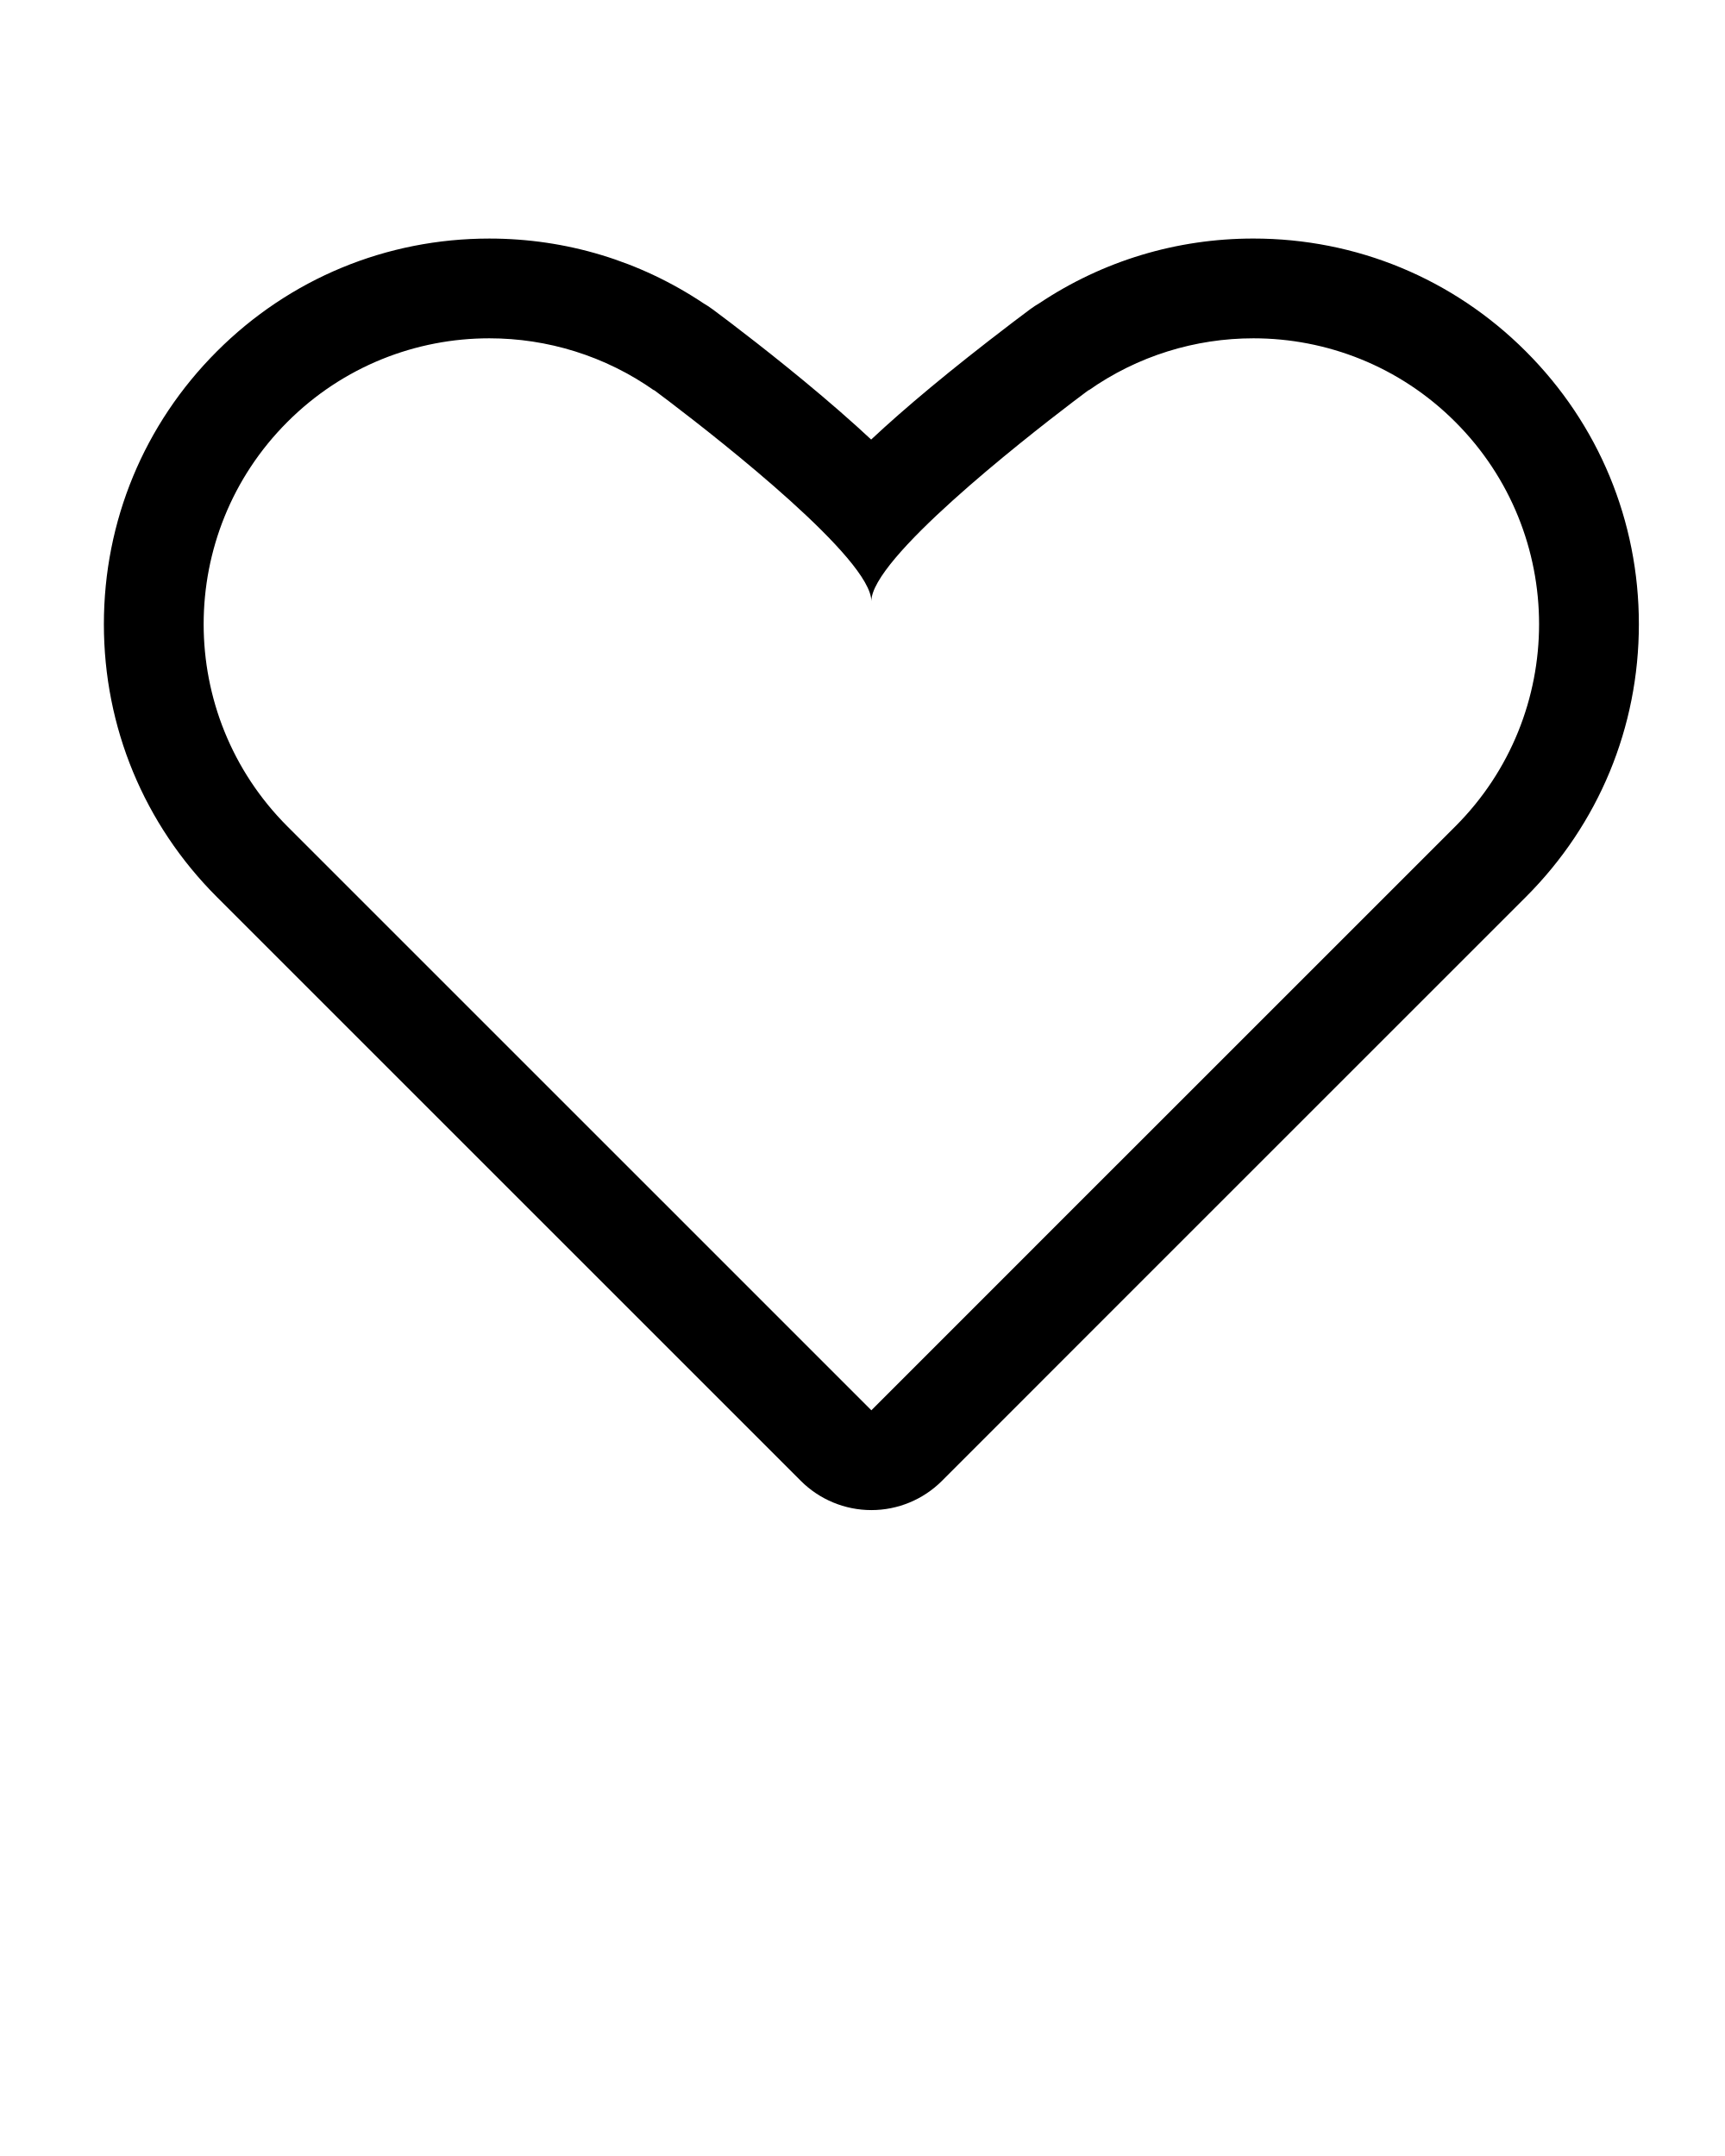
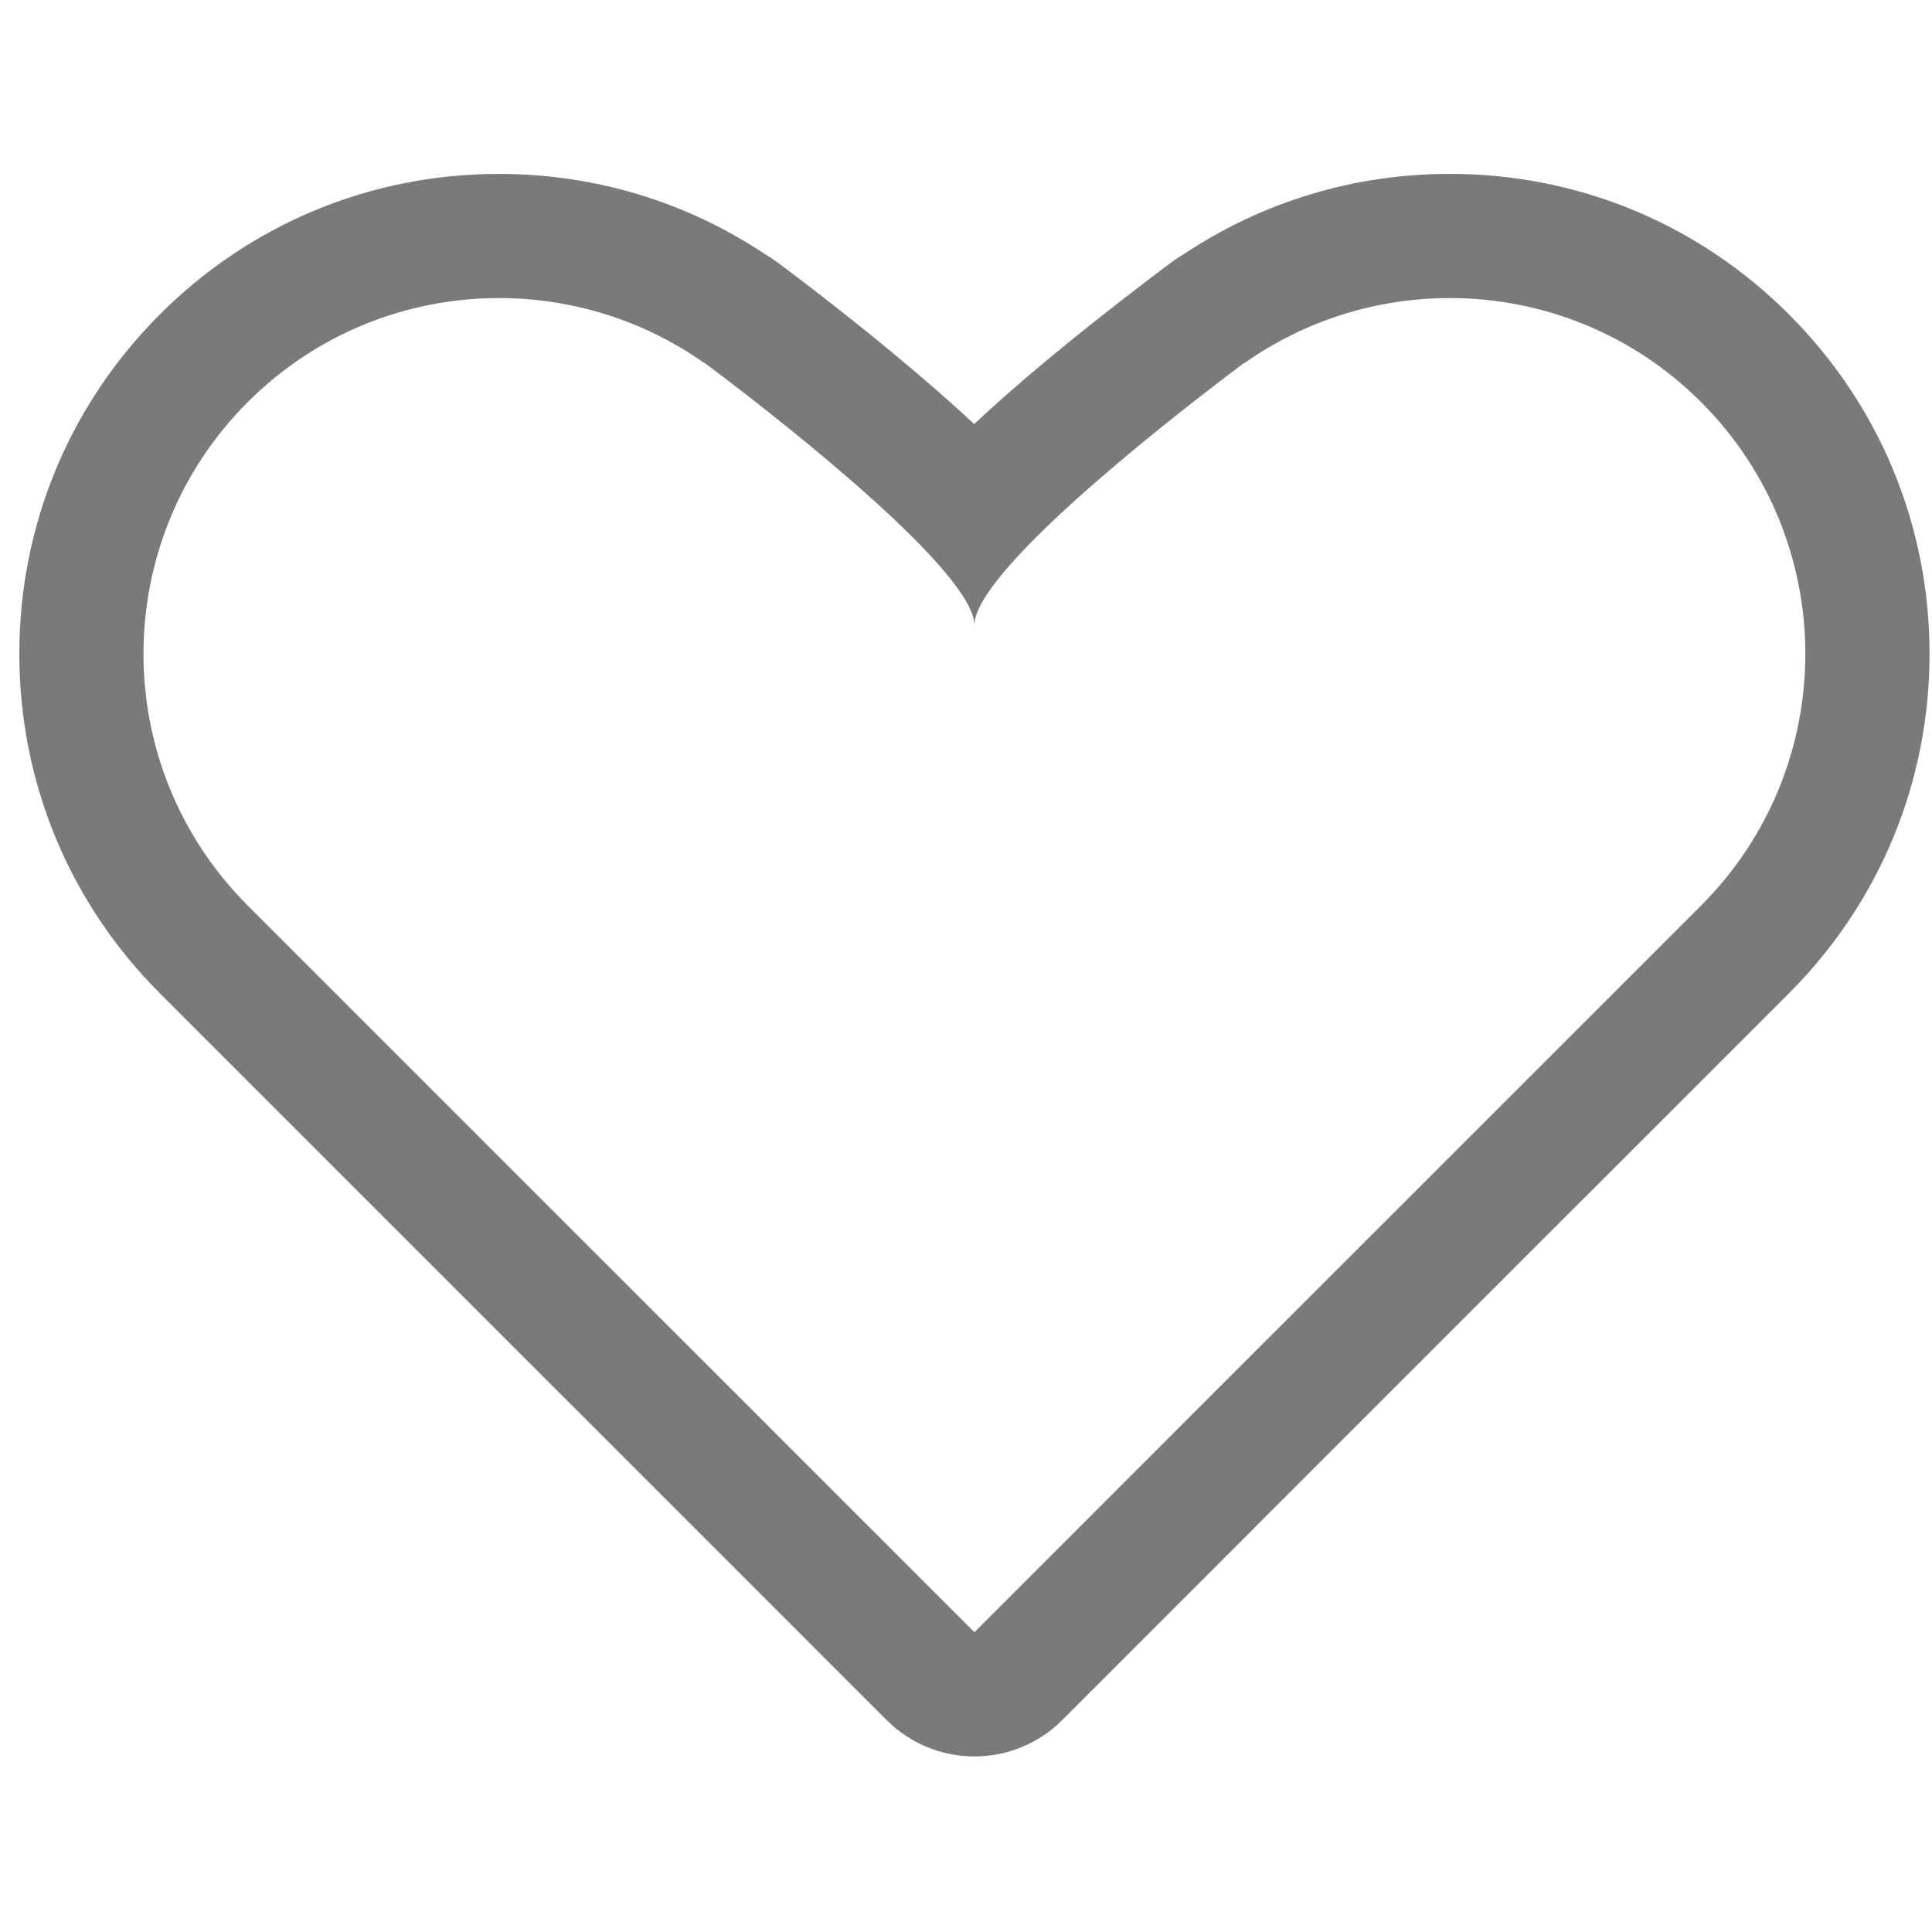
- <svg xmlns="http://www.w3.org/2000/svg" version="1.1" x="0px" y="0px" viewBox="0 0 100 125" enable-background="new 0 0 100 100" xml:space="preserve">
-   <path d="M72.661,19.614c4.235,0,8.471,1.614,11.703,4.847c6.477,6.475,6.477,16.977,0,23.454L65.989,66.288l-3.75,3.749  L50.514,81.766L38.787,70.037l-3.75-3.749L16.663,47.915c-6.476-6.477-6.476-16.979,0-23.454c3.233-3.233,7.467-4.847,11.704-4.847  c3.356,0,6.714,1.013,9.575,3.036l-0.066-0.065c0,0,0.357,0.264,0.945,0.711c0.014,0.01,0.029,0.021,0.042,0.033  c2.97,2.261,11.65,9.078,11.65,11.53c0-2.452,8.681-9.269,11.65-11.53c0.012-0.012,0.027-0.023,0.043-0.033  c0.586-0.447,0.944-0.711,0.944-0.711l-0.065,0.065C65.947,20.627,69.304,19.614,72.661,19.614 M72.661,13.83  c-4.45,0-8.725,1.293-12.403,3.746c-0.184,0.106-0.363,0.224-0.538,0.353c0,0-0.354,0.261-0.94,0.707  c-0.068,0.051-0.137,0.103-0.204,0.156c-3.494,2.664-6.113,4.855-8.074,6.692c-0.264-0.247-0.538-0.498-0.823-0.755  c-2.661-2.401-5.675-4.755-7.265-5.966c-0.041-0.032-0.082-0.063-0.122-0.093c-0.609-0.463-0.978-0.735-0.978-0.735  c-0.174-0.129-0.354-0.247-0.538-0.354c-3.68-2.455-7.957-3.75-12.409-3.75c-5.967,0-11.577,2.323-15.794,6.541  c-4.224,4.224-6.551,9.841-6.551,15.817c0,5.975,2.327,11.593,6.551,15.817l18.374,18.374l3.751,3.75l11.726,11.727  c1.085,1.085,2.557,1.695,4.091,1.695l0,0c1.534,0,3.006-0.61,4.091-1.695L66.33,74.127l3.749-3.748l18.375-18.373  c4.226-4.226,6.553-9.843,6.553-15.818c0-5.976-2.327-11.593-6.553-15.817C84.236,16.152,78.628,13.83,72.661,13.83L72.661,13.83z" />
+ <svg xmlns="http://www.w3.org/2000/svg" width="100" height="100" viewBox="0 0 100 100" fill="none">
+   <path d="M75.043 15.427C79.749 15.427 84.456 17.22 88.047 20.812C95.243 28.007 95.243 39.676 88.047 46.872L67.63 67.287L63.463 71.452L50.436 84.484L37.406 71.452L33.239 67.287L12.823 46.872C5.628 39.676 5.628 28.007 12.823 20.812C16.416 17.22 21.12 15.427 25.828 15.427C29.557 15.427 33.288 16.552 36.467 18.8L36.393 18.728C36.393 18.728 36.79 19.021 37.443 19.518C37.459 19.529 37.476 19.541 37.49 19.554C40.79 22.067 50.434 29.641 50.434 32.366C50.434 29.641 60.08 22.067 63.379 19.554C63.392 19.541 63.409 19.529 63.427 19.518C64.078 19.021 64.476 18.728 64.476 18.728L64.403 18.8C67.583 16.552 71.313 15.427 75.043 15.427ZM75.043 9C70.099 9 65.349 10.437 61.262 13.162C61.058 13.28 60.859 13.411 60.664 13.554C60.664 13.554 60.271 13.844 59.62 14.34C59.544 14.397 59.468 14.454 59.393 14.513C55.511 17.473 52.601 19.908 50.422 21.949C50.129 21.674 49.824 21.396 49.508 21.11C46.551 18.442 43.202 15.827 41.436 14.481C41.39 14.446 41.344 14.411 41.3 14.378C40.623 13.863 40.213 13.561 40.213 13.561C40.02 13.418 39.82 13.287 39.616 13.168C35.527 10.44 30.774 9.001 25.828 9.001C19.198 9.001 12.964 11.582 8.279 16.269C3.586 20.962 1 27.203 1 33.843C1 40.482 3.586 46.724 8.279 51.418L28.694 71.833L32.862 76L45.891 89.03C47.097 90.236 48.732 90.913 50.437 90.913C52.141 90.913 53.777 90.236 54.982 89.03L68.009 75.997L72.174 71.832L92.591 51.418C97.287 46.722 99.872 40.481 99.872 33.842C99.872 27.202 97.287 20.961 92.591 16.268C87.904 11.58 81.673 9 75.043 9Z" fill="#7A7A7C" />
</svg>
